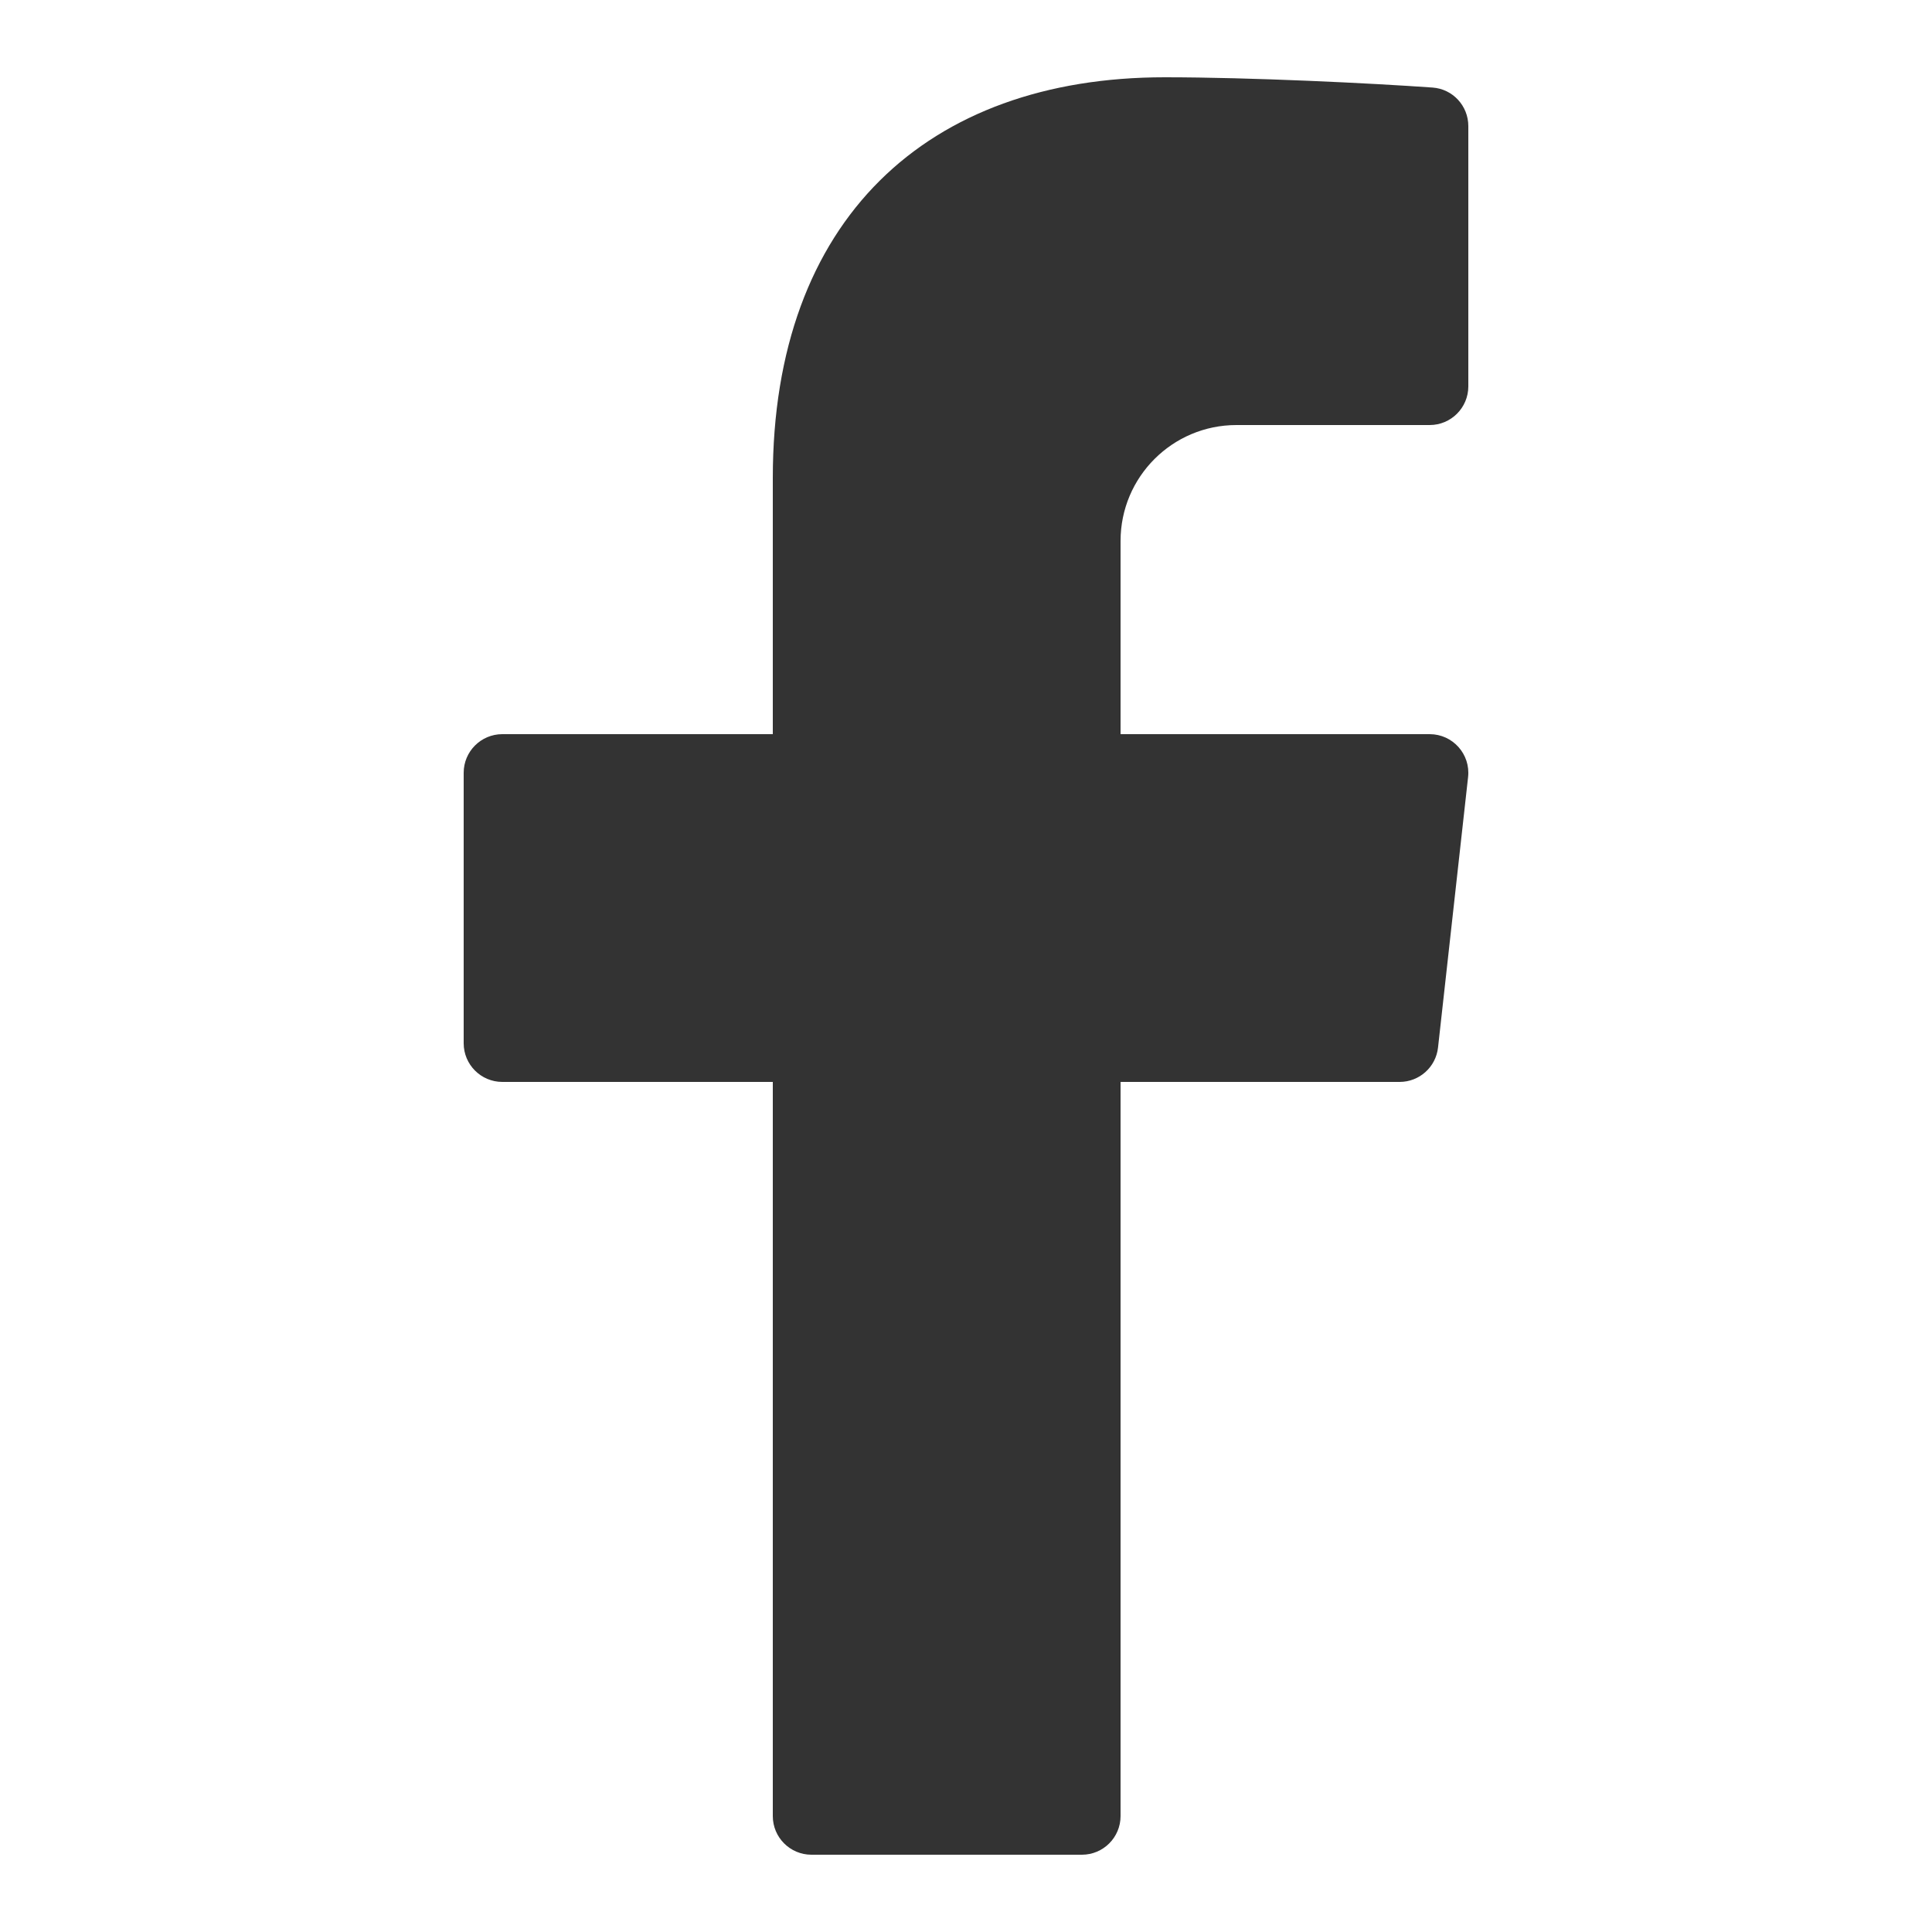
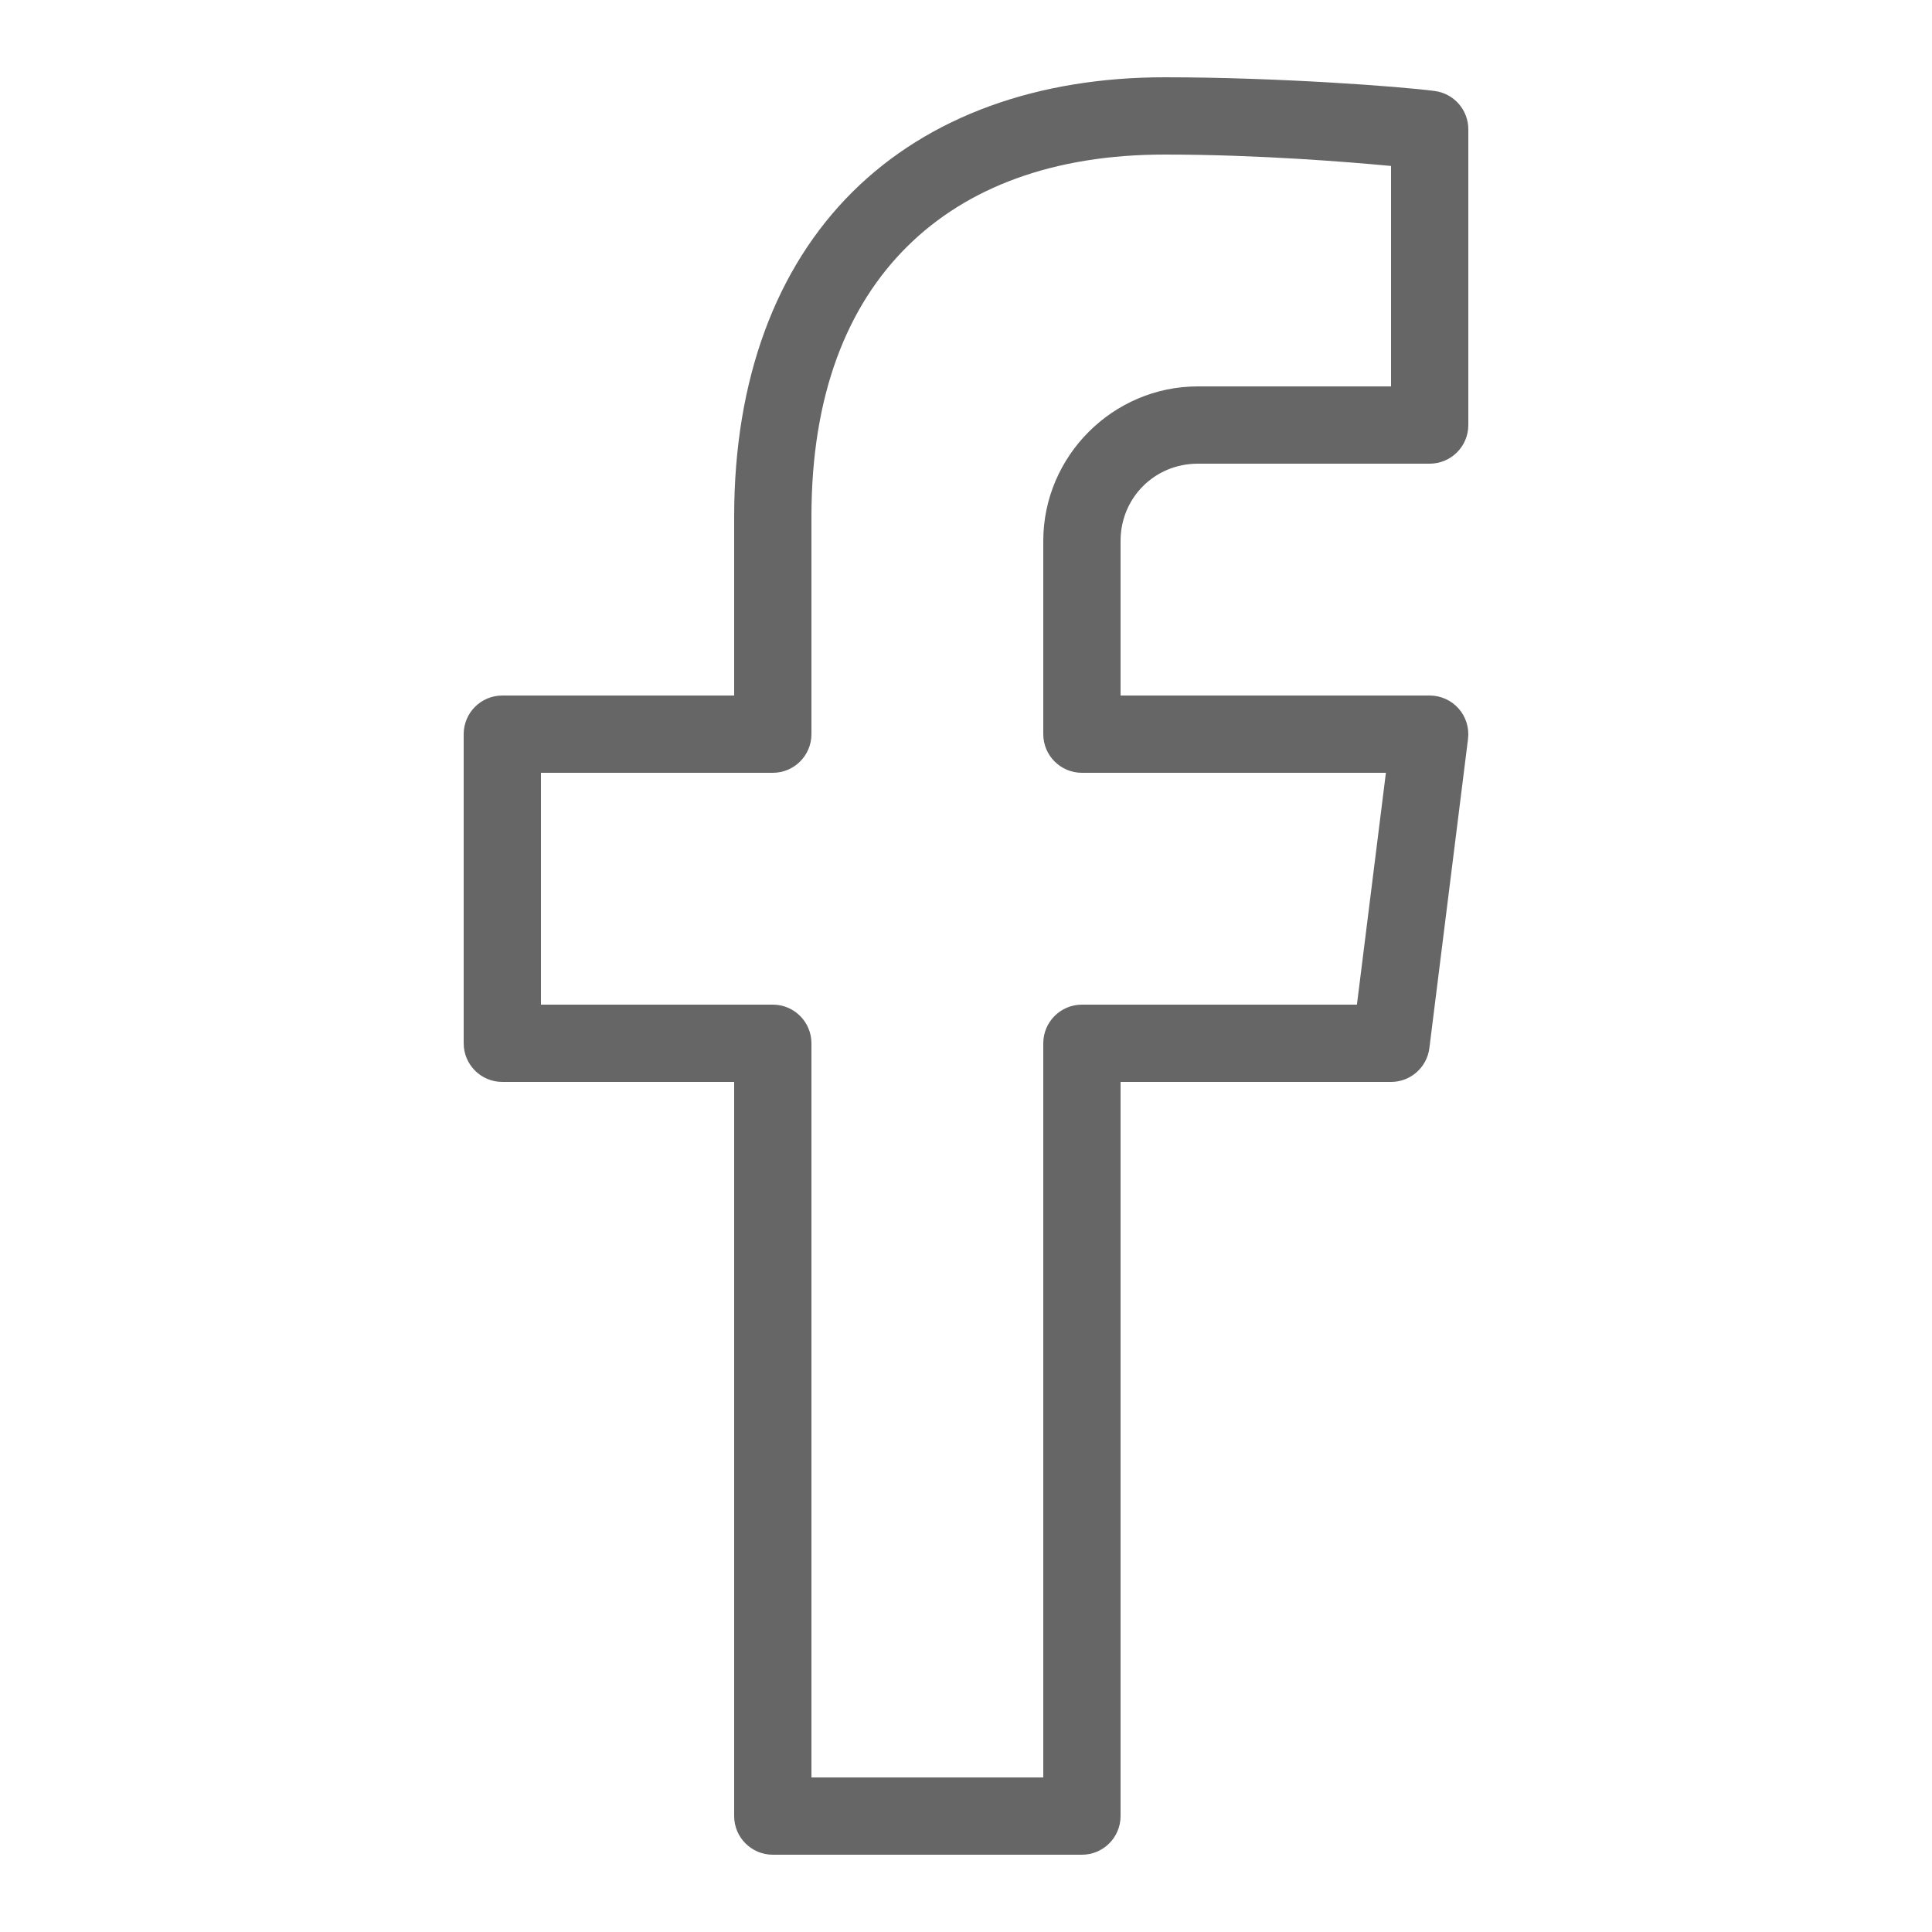
- <svg xmlns="http://www.w3.org/2000/svg" viewBox="0 0 50 50" width="250" height="250" fill="#333333">
-   <path d="M32,11h5c0.552,0,1-0.448,1-1V3.263c0-0.524-0.403-0.96-0.925-0.997C35.484,2.153,32.376,2,30.141,2C24,2,20,5.68,20,12.368 V19h-7c-0.552,0-1,0.448-1,1v7c0,0.552,0.448,1,1,1h7v19c0,0.552,0.448,1,1,1h7c0.552,0,1-0.448,1-1V28h7.222 c0.51,0,0.938-0.383,0.994-0.89l0.778-7C38.06,19.518,37.596,19,37,19h-8v-5C29,12.343,30.343,11,32,11z" />
+ <svg xmlns="http://www.w3.org/2000/svg" viewBox="0 0 50 50" width="250" height="250" fill="#666666">
+   <path d="M 30.141 2 C 26.87 2 24.045 2.997 22.062 4.967 C 20.08 6.937 19 9.824 19 13.367 L 19 18 L 13 18 A 1 1 0 0 0 12 19 L 12 27 A 1 1 0 0 0 13 28 L 19 28 L 19 47 A 1 1 0 0 0 20 48 L 28 48 A 1 1 0 0 0 29 47 L 29 28 L 36 28 A 1 1 0 0 0 36.992 27.125 L 37.992 19.125 A 1 1 0 0 0 37 18 L 29 18 L 29 14 C 29 12.883 29.883 12 31 12 L 37 12 A 1 1 0 0 0 38 11 L 38 3.346 A 1 1 0 0 0 37.131 2.355 C 36.247 2.238 33.057 2 30.141 2 z M 30.141 4 C 32.578 4 34.935 4.195 36 4.295 L 36 10 L 31 10 C 28.803 10 27 11.803 27 14 L 27 19 A 1 1 0 0 0 28 20 L 35.867 20 L 35.117 26 L 28 26 A 1 1 0 0 0 27 27 L 27 46 L 21 46 L 21 27 A 1 1 0 0 0 20 26 L 14 26 L 14 20 L 20 20 A 1 1 0 0 0 21 19 L 21 13.367 C 21 10.223 21.92 7.927 23.473 6.385 C 25.025 4.843 27.27 4 30.141 4 z" />
</svg>
